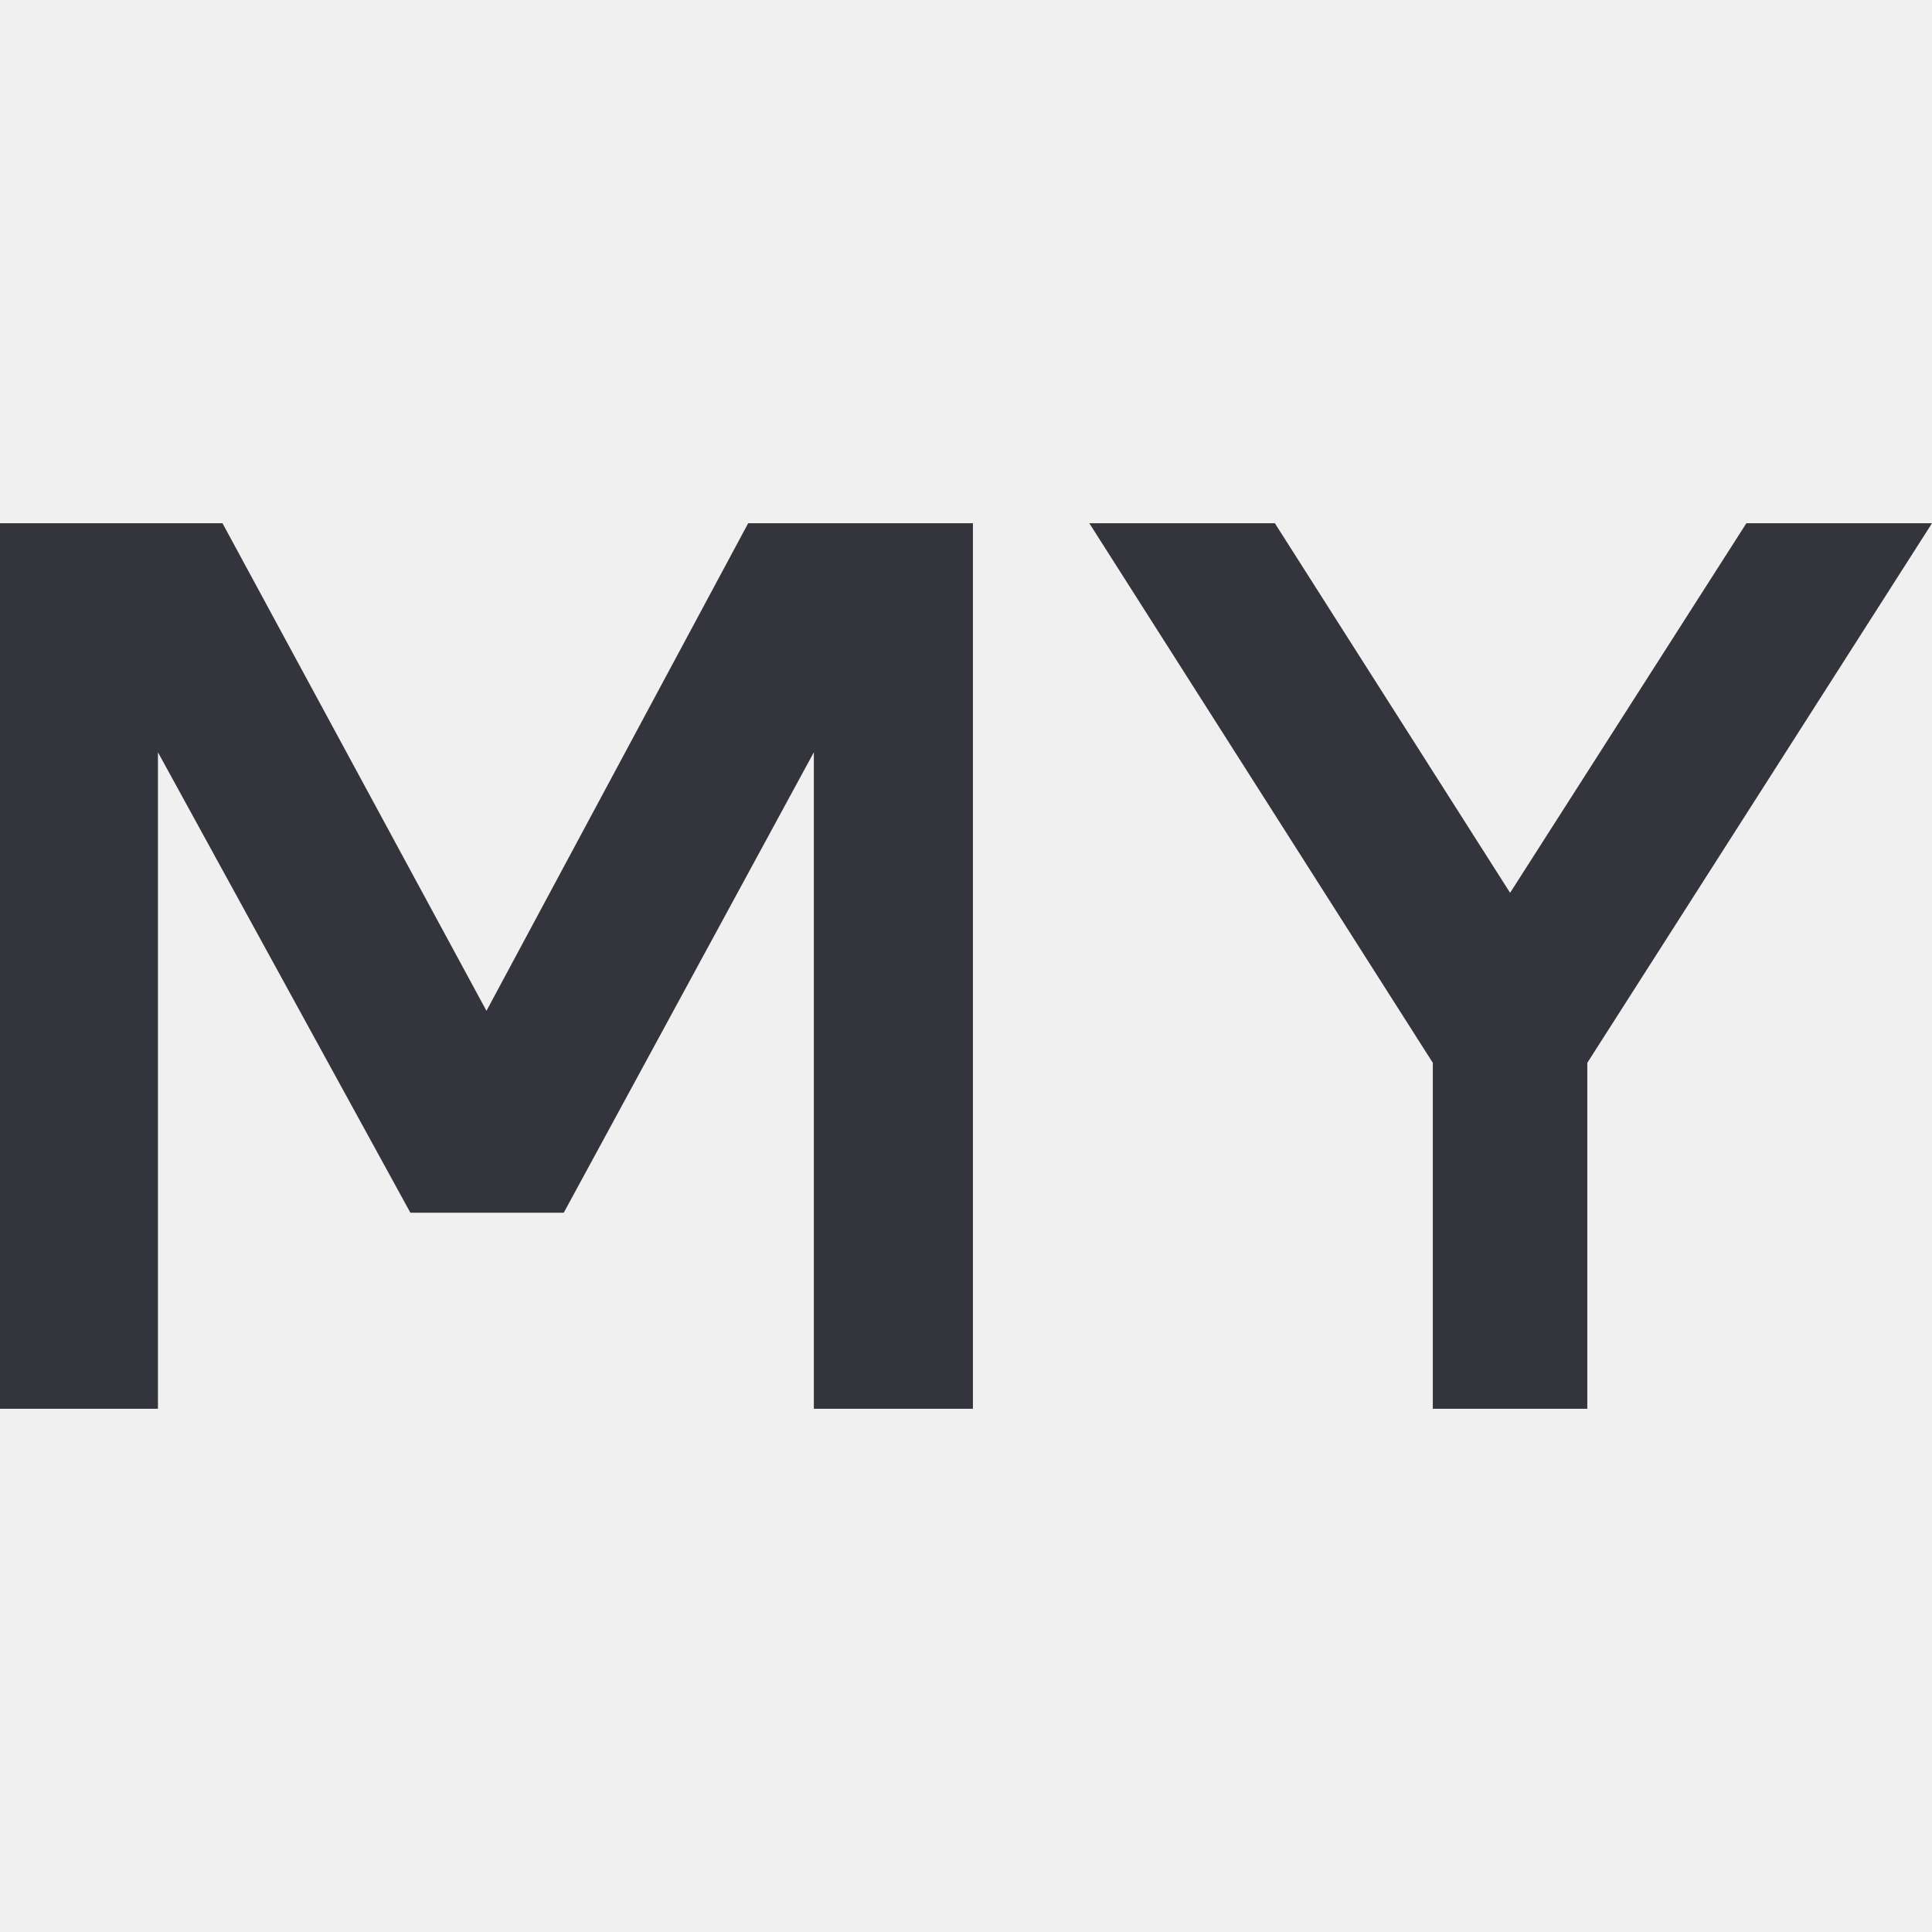
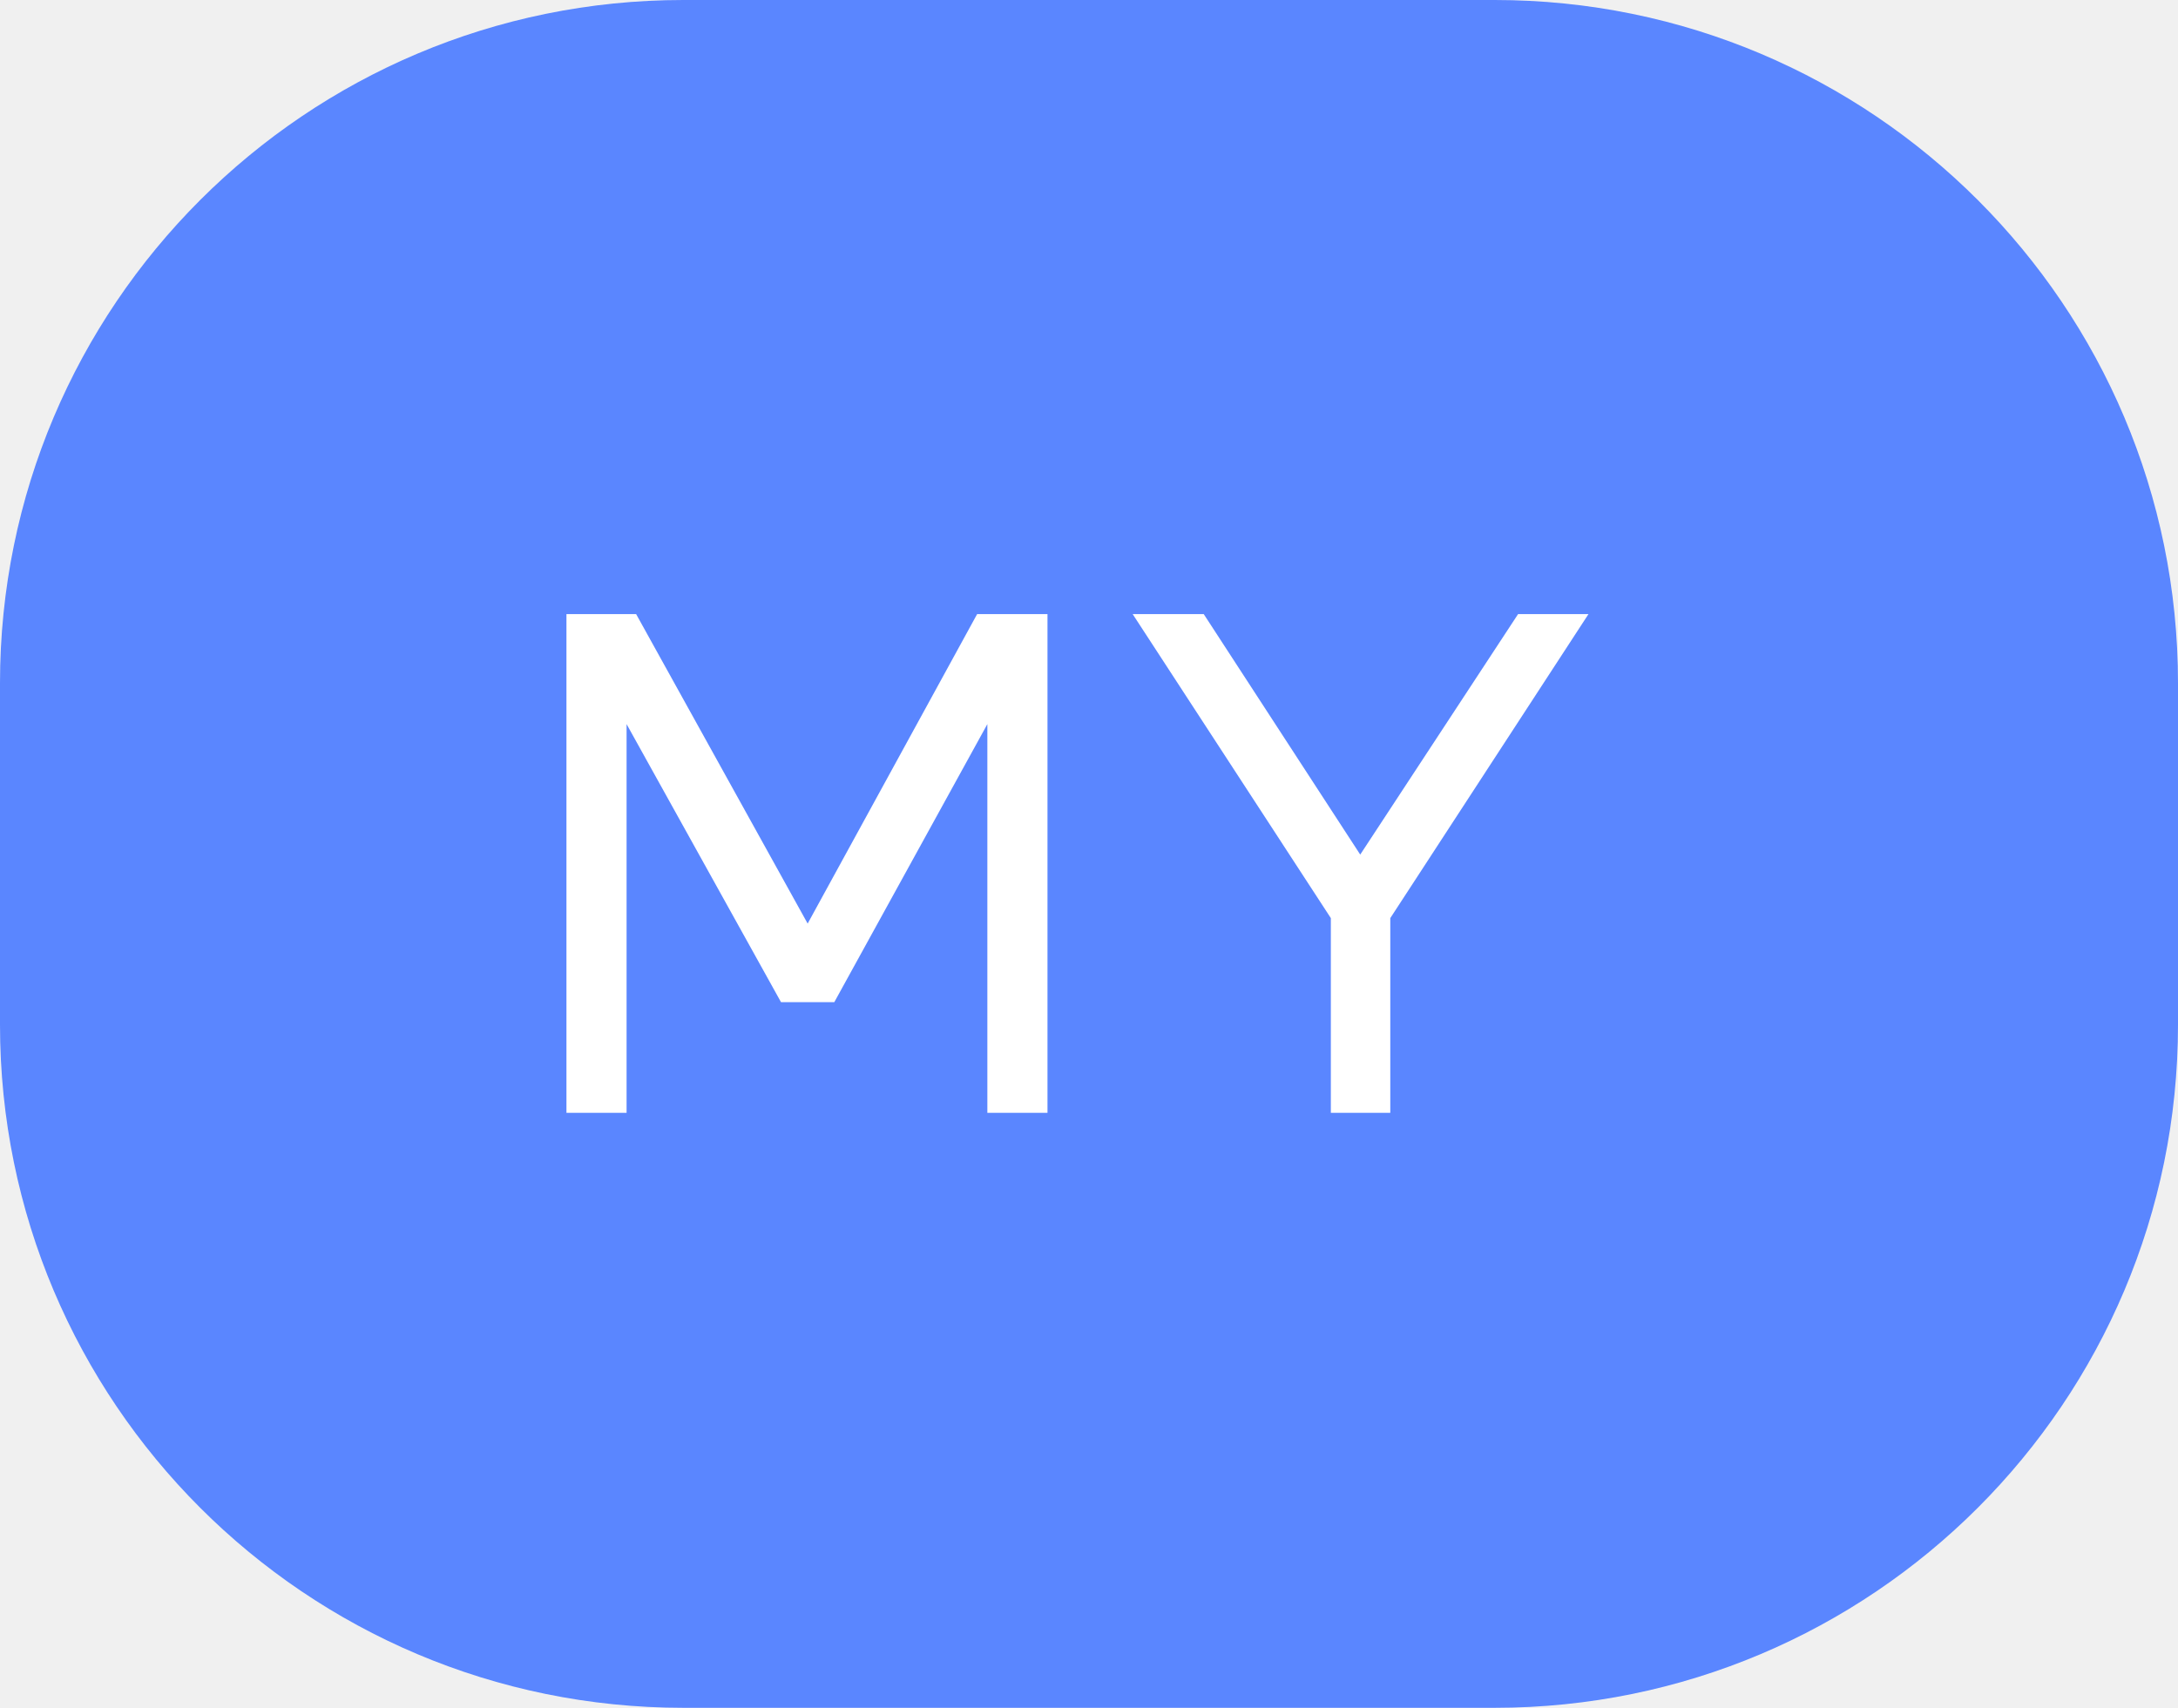
- <svg xmlns="http://www.w3.org/2000/svg" width="24" height="24" viewBox="0 0 24 24" fill="none">
-   <path d="M12.086 17.5H10.11V9.345L7.003 15.065H5.098L1.962 9.345V17.5H0V6.5H2.764L6.043 12.557L9.294 6.5H12.086V17.5Z" fill="#33343C" />
-   <path d="M19.718 13.203V17.5H17.799V13.203L13.532 6.5H15.837L18.759 11.091L21.694 6.5H24L19.718 13.203Z" fill="#33343C" />
+ <svg xmlns="http://www.w3.org/2000/svg" width="51" height="40" viewBox="0 0 51 40" fill="none">
+   <rect width="51" height="40" rx="16" fill="#5A86FF" />
+   <path d="M24.528 26.064H23.12V16.96L19.536 23.472H18.288L14.672 16.96V26.064H13.264V14.384H14.896L18.912 21.632L22.88 14.384H24.528V26.064ZM32.555 21.504V26.064H31.163V21.504L26.523 14.384H28.187L31.851 20.016L35.547 14.384H37.195L32.555 21.504Z" fill="white" />
</svg>
